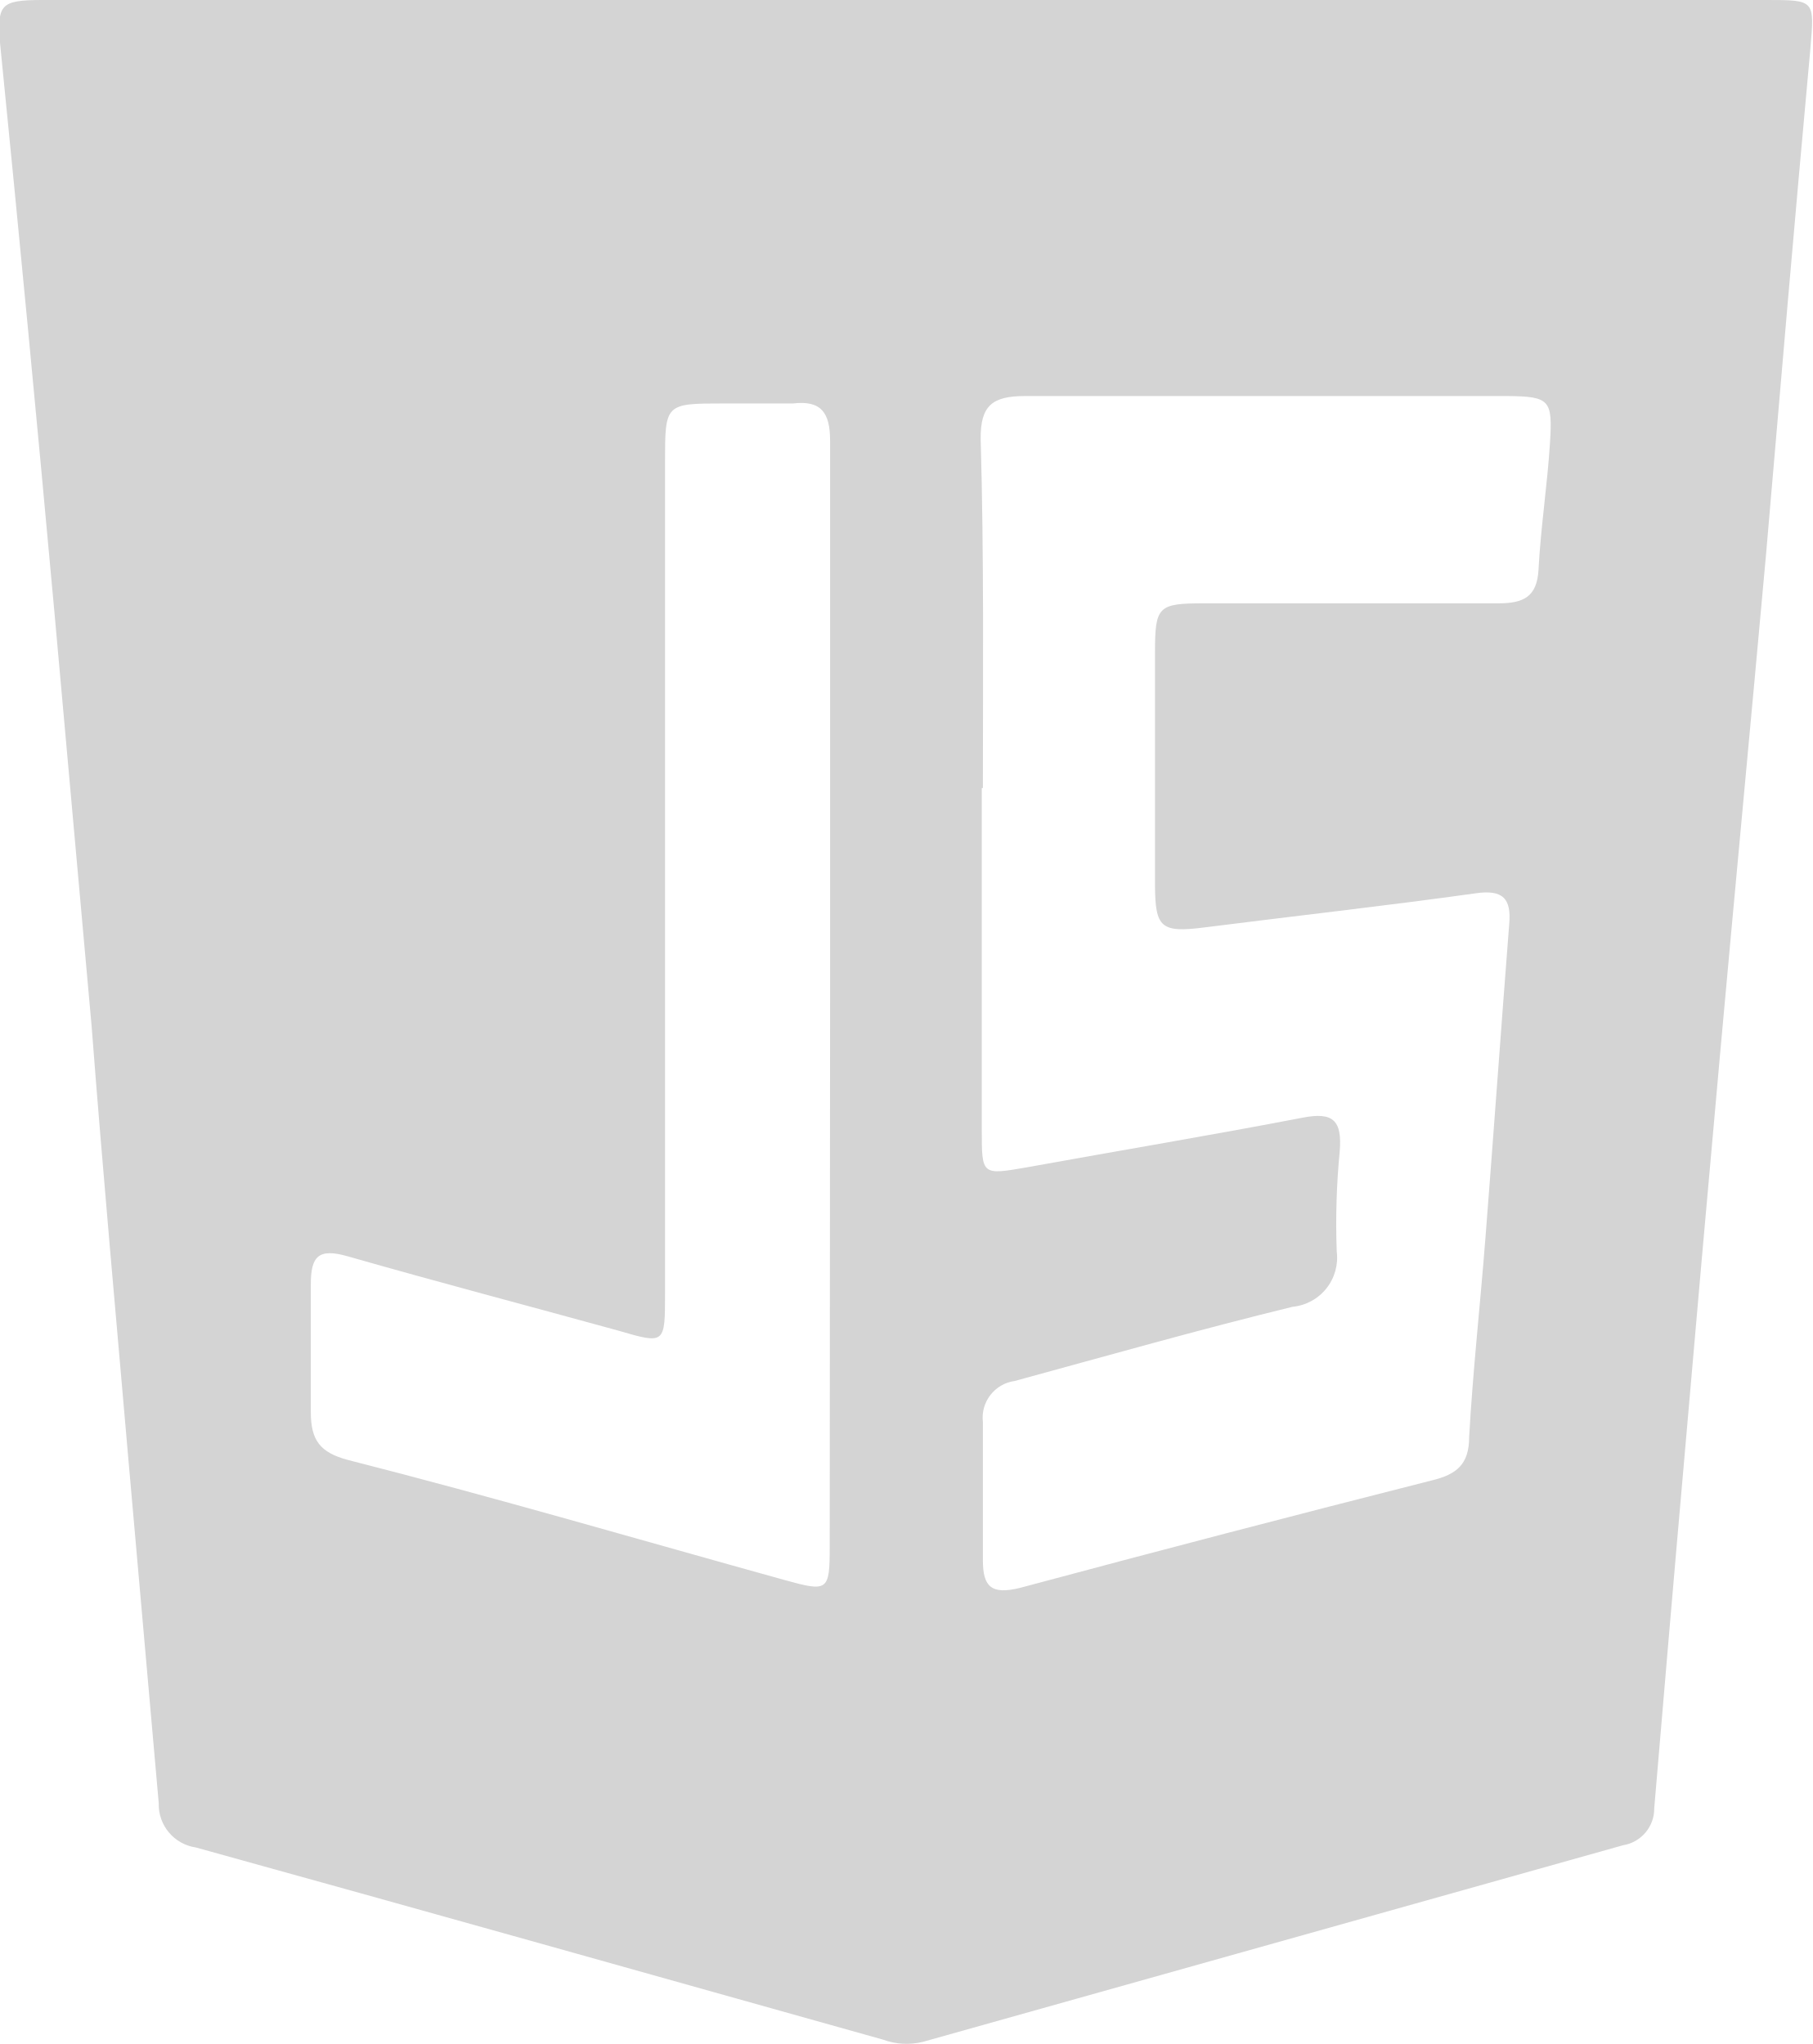
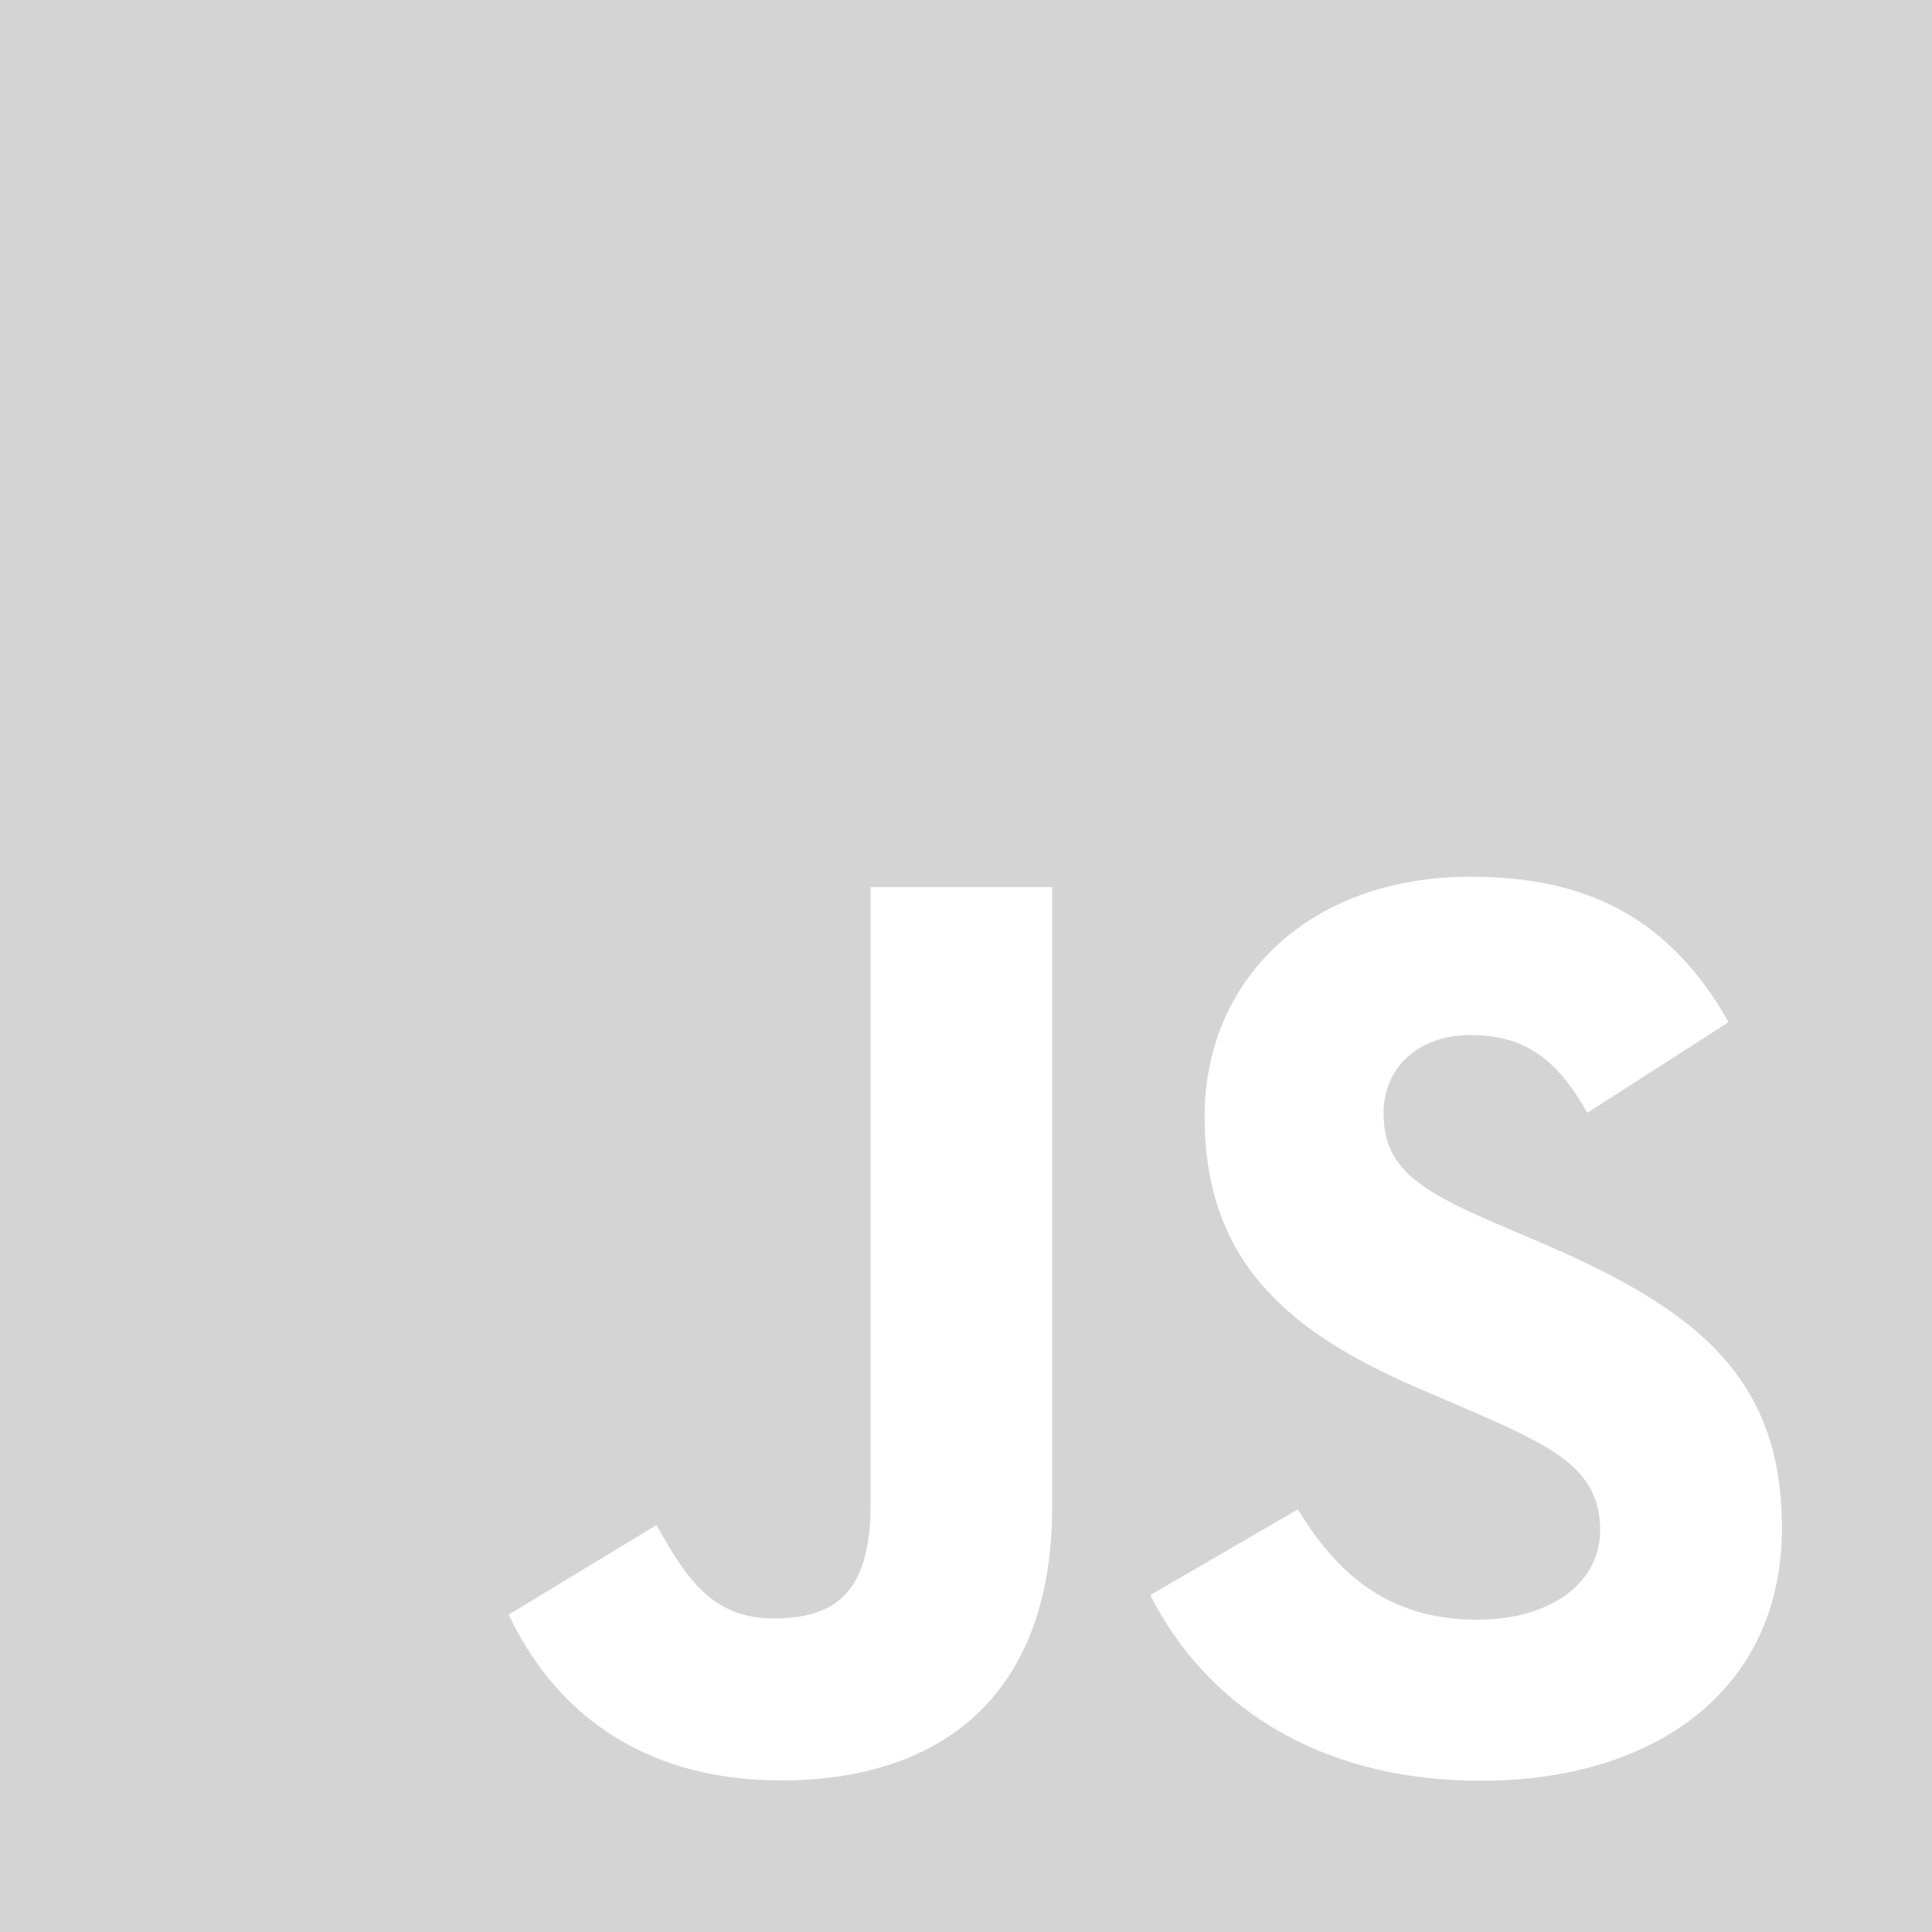
- <svg xmlns="http://www.w3.org/2000/svg" viewBox="0 0 48.86 55.12">
-   <defs>
-     <style>.cls-1{fill:#d4d4d4;}</style>
-   </defs>
-   <g id="Capa_2" data-name="Capa 2">
-     <g id="Capa_1-2" data-name="Capa 1">
-       <path class="cls-1" d="M24.47,0H47.63c1.31,0,1.29,0,1.18,1.31C48.39,5.88,48,10.46,47.61,15c-.4,4.42-.82,8.84-1.22,13.26q-.51,5.65-1,11.31c-.27,3.06-.53,6.13-.79,9.19a1,1,0,0,1-.84,1L24.89,55.06A1.84,1.84,0,0,1,23.8,55c-6.17-1.73-12.34-3.47-18.52-5.18a1.17,1.17,0,0,1-1-1.19l-.81-9.18c-.34-3.93-.7-7.86-1-11.78q-.5-5.57-1-11.13Q.77,8.85,0,1.15C-.07.13,0,0,1.14,0Zm2,21.25v9.23c0,1.21,0,1.21,1.21,1,2.48-.45,5-.87,7.44-1.34.82-.16,1.07.07,1,.91a20.25,20.25,0,0,0-.08,2.7,1.33,1.33,0,0,1-1.19,1.49c-2.5.61-5,1.32-7.49,2a1,1,0,0,0-.86,1.11c0,1.24,0,2.48,0,3.73,0,.71.23.93,1,.74q5.55-1.49,11.11-2.9c.66-.16,1-.43,1-1.17.1-1.79.3-3.58.44-5.38.22-2.81.42-5.63.64-8.45.06-.68-.16-.94-.91-.83-2.43.34-4.87.61-7.31.92-1.17.15-1.32,0-1.33-1.11V17.6c0-1.25.08-1.33,1.32-1.33,2.64,0,5.29,0,7.93,0,.67,0,1.05-.16,1.09-.91.06-1.15.24-2.29.31-3.43s0-1.24-1.15-1.25c-4.32,0-8.65,0-13,0-.88,0-1.21.25-1.2,1.16C26.53,15,26.5,18.11,26.5,21.25ZM22.38,27V19.34c0-2.49,0-5,0-7.46,0-.75-.24-1.09-1-1-.62,0-1.24,0-1.86,0-1.59,0-1.59,0-1.59,1.59V34.88c0,1.37,0,1.37-1.27,1-2.43-.67-4.87-1.31-7.28-2-.8-.23-1,0-1,.76,0,1.14,0,2.3,0,3.44,0,.76.25,1.09,1,1.29,3.93,1,7.85,2.15,11.78,3.24,1.16.32,1.21.3,1.21-.9Z" />
-     </g>
+ <svg xmlns="http://www.w3.org/2000/svg" width="800px" height="800px" viewBox="0 0 24 24" fill="none">
+   <g id="SVGRepo_bgCarrier" stroke-width="0" />
+   <g id="SVGRepo_tracerCarrier" stroke-linecap="round" stroke-linejoin="round" />
+   <g id="SVGRepo_iconCarrier">
+     <path fill-rule="evenodd" clip-rule="evenodd" d="M0 0H24V24H0V0ZM18.347 20.12C17.234 20.12 16.605 19.539 16.122 18.75L14.289 19.815C14.951 21.123 16.304 22.121 18.399 22.121C20.541 22.121 22.136 21.009 22.136 18.978C22.136 17.095 21.054 16.257 19.138 15.435L18.574 15.194C17.607 14.775 17.187 14.501 17.187 13.824C17.187 13.277 17.606 12.858 18.267 12.858C18.914 12.858 19.331 13.131 19.718 13.824L21.474 12.697C20.731 11.39 19.701 10.891 18.267 10.891C16.253 10.891 14.964 12.179 14.964 13.87C14.964 15.706 16.045 16.575 17.672 17.268L18.236 17.51C19.265 17.96 19.878 18.234 19.878 19.007C19.878 19.653 19.281 20.12 18.347 20.12ZM9.606 20.105C8.832 20.105 8.509 19.574 8.155 18.945L6.319 20.057C6.851 21.183 7.897 22.117 9.702 22.117C11.701 22.117 13.07 21.054 13.07 18.719V11.02H10.815V18.688C10.815 19.816 10.347 20.105 9.606 20.105Z" fill="#D4D4D4" />
  </g>
</svg>
